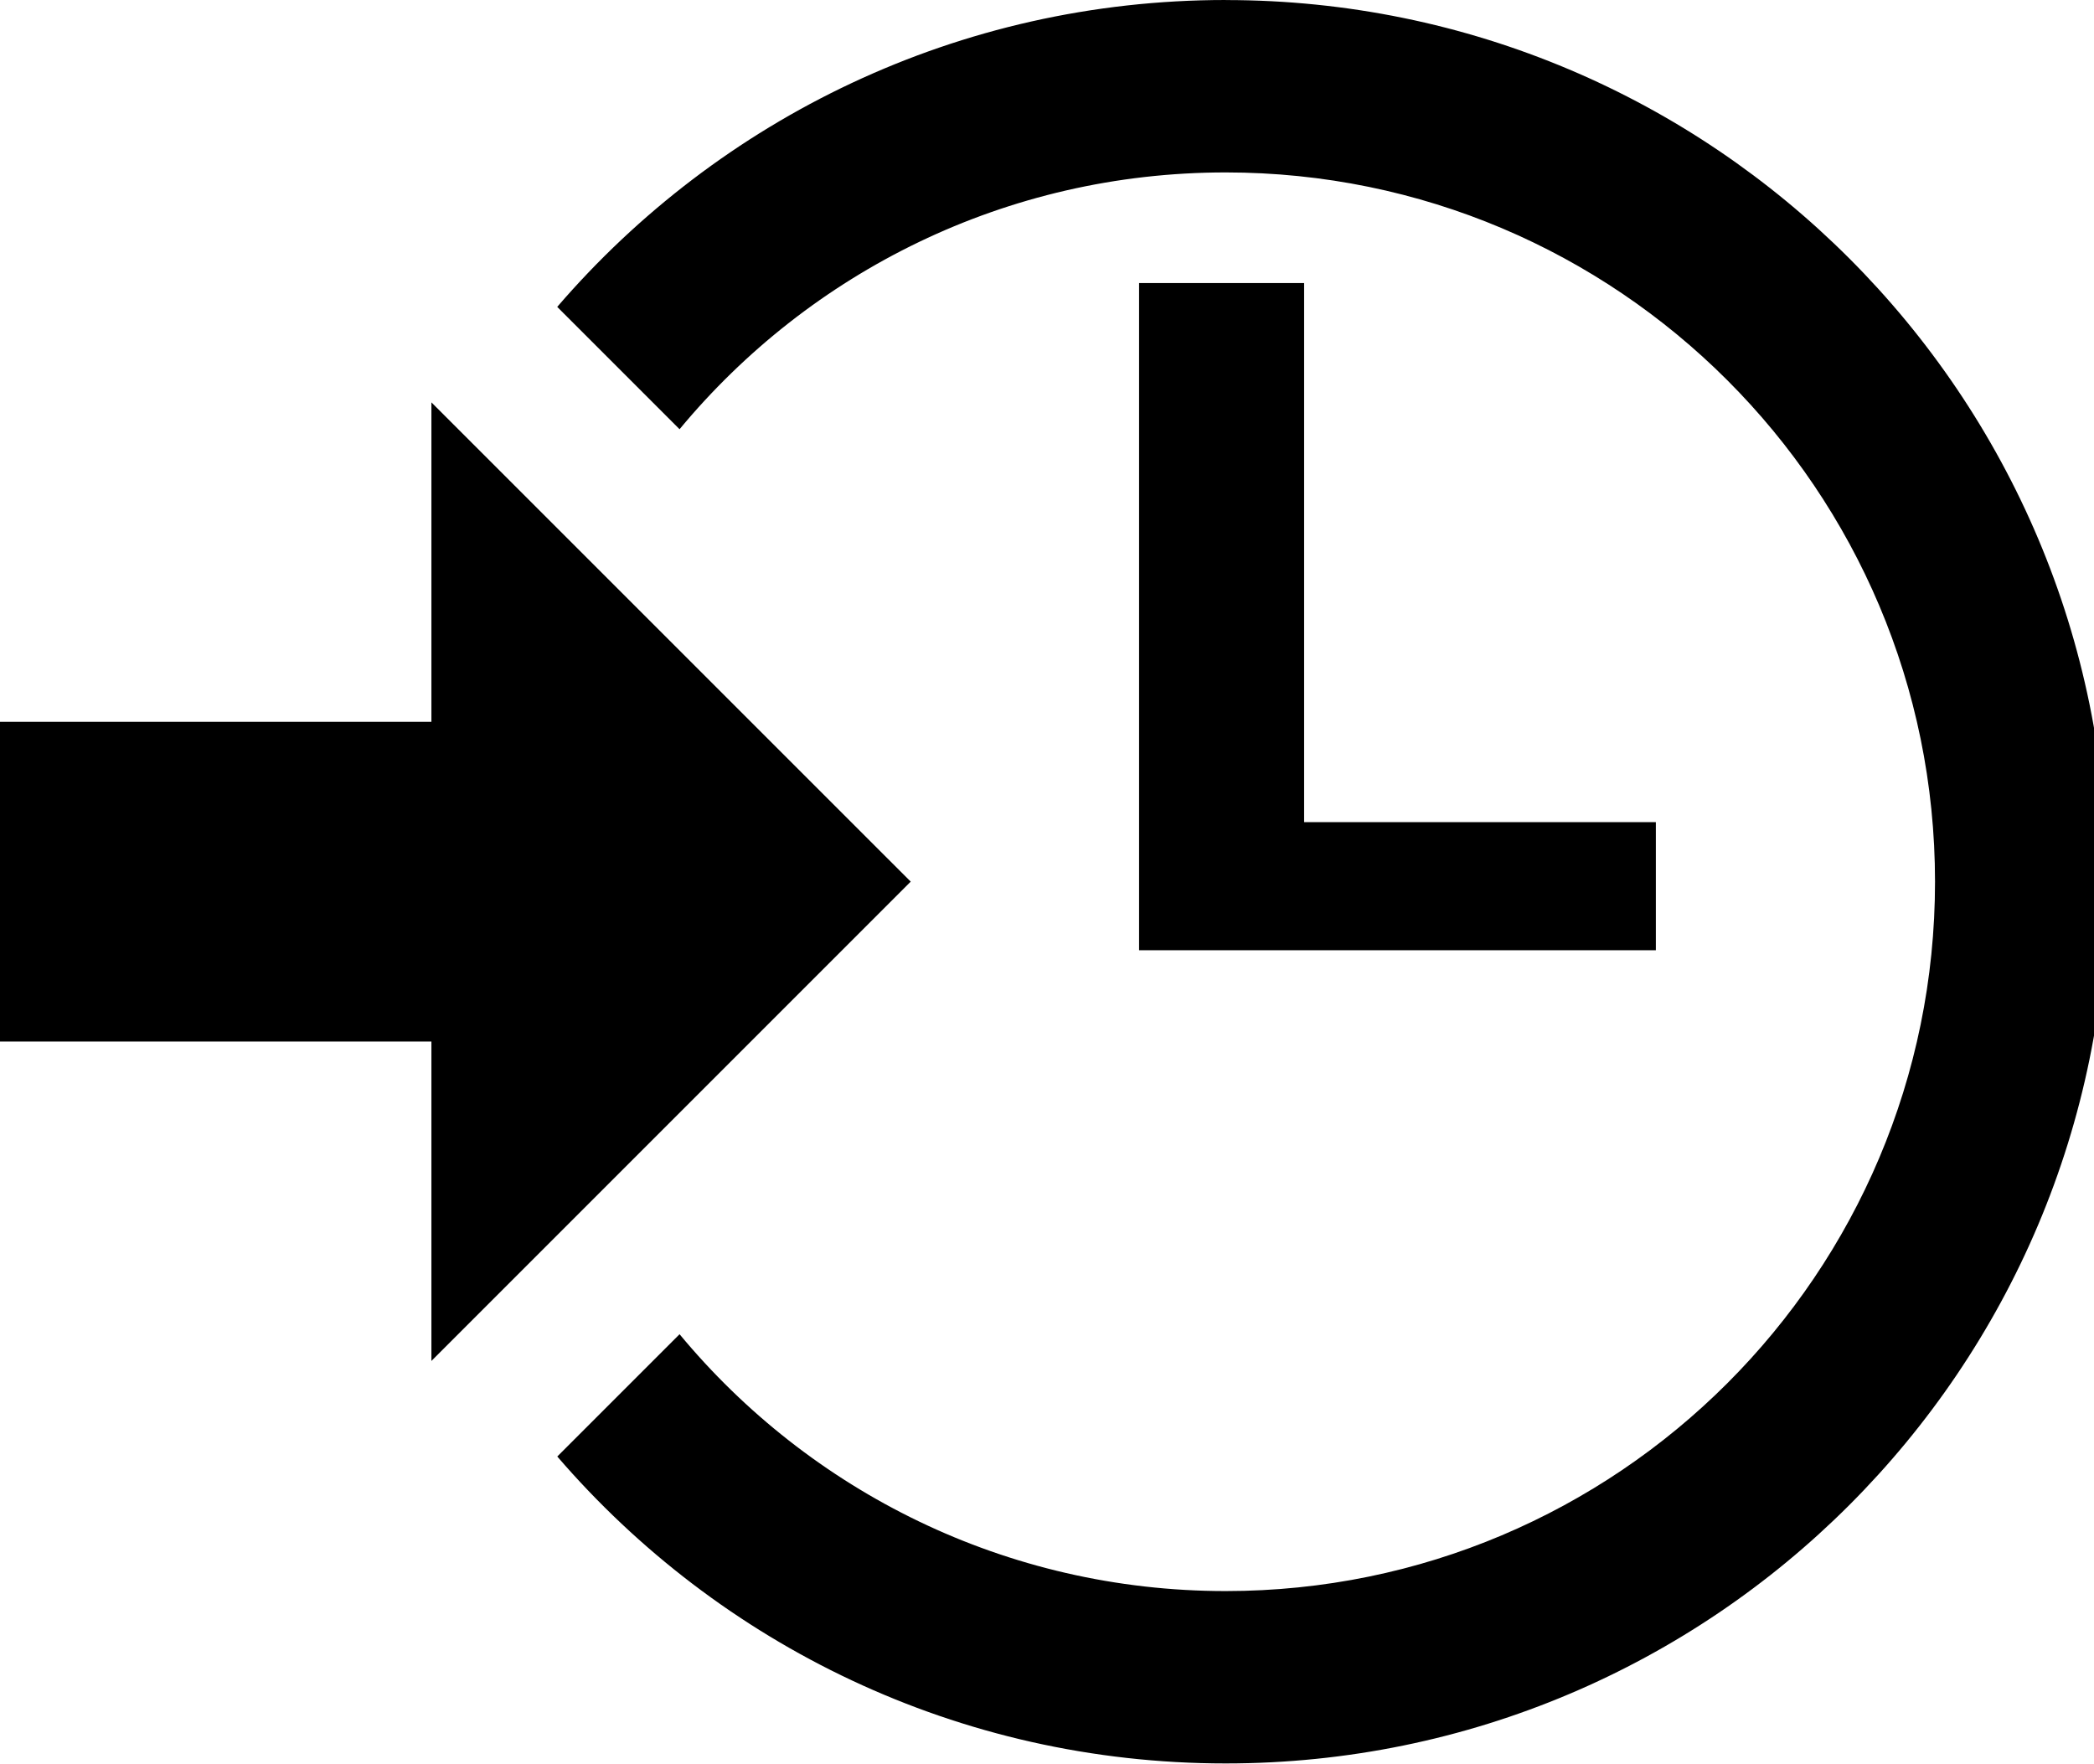
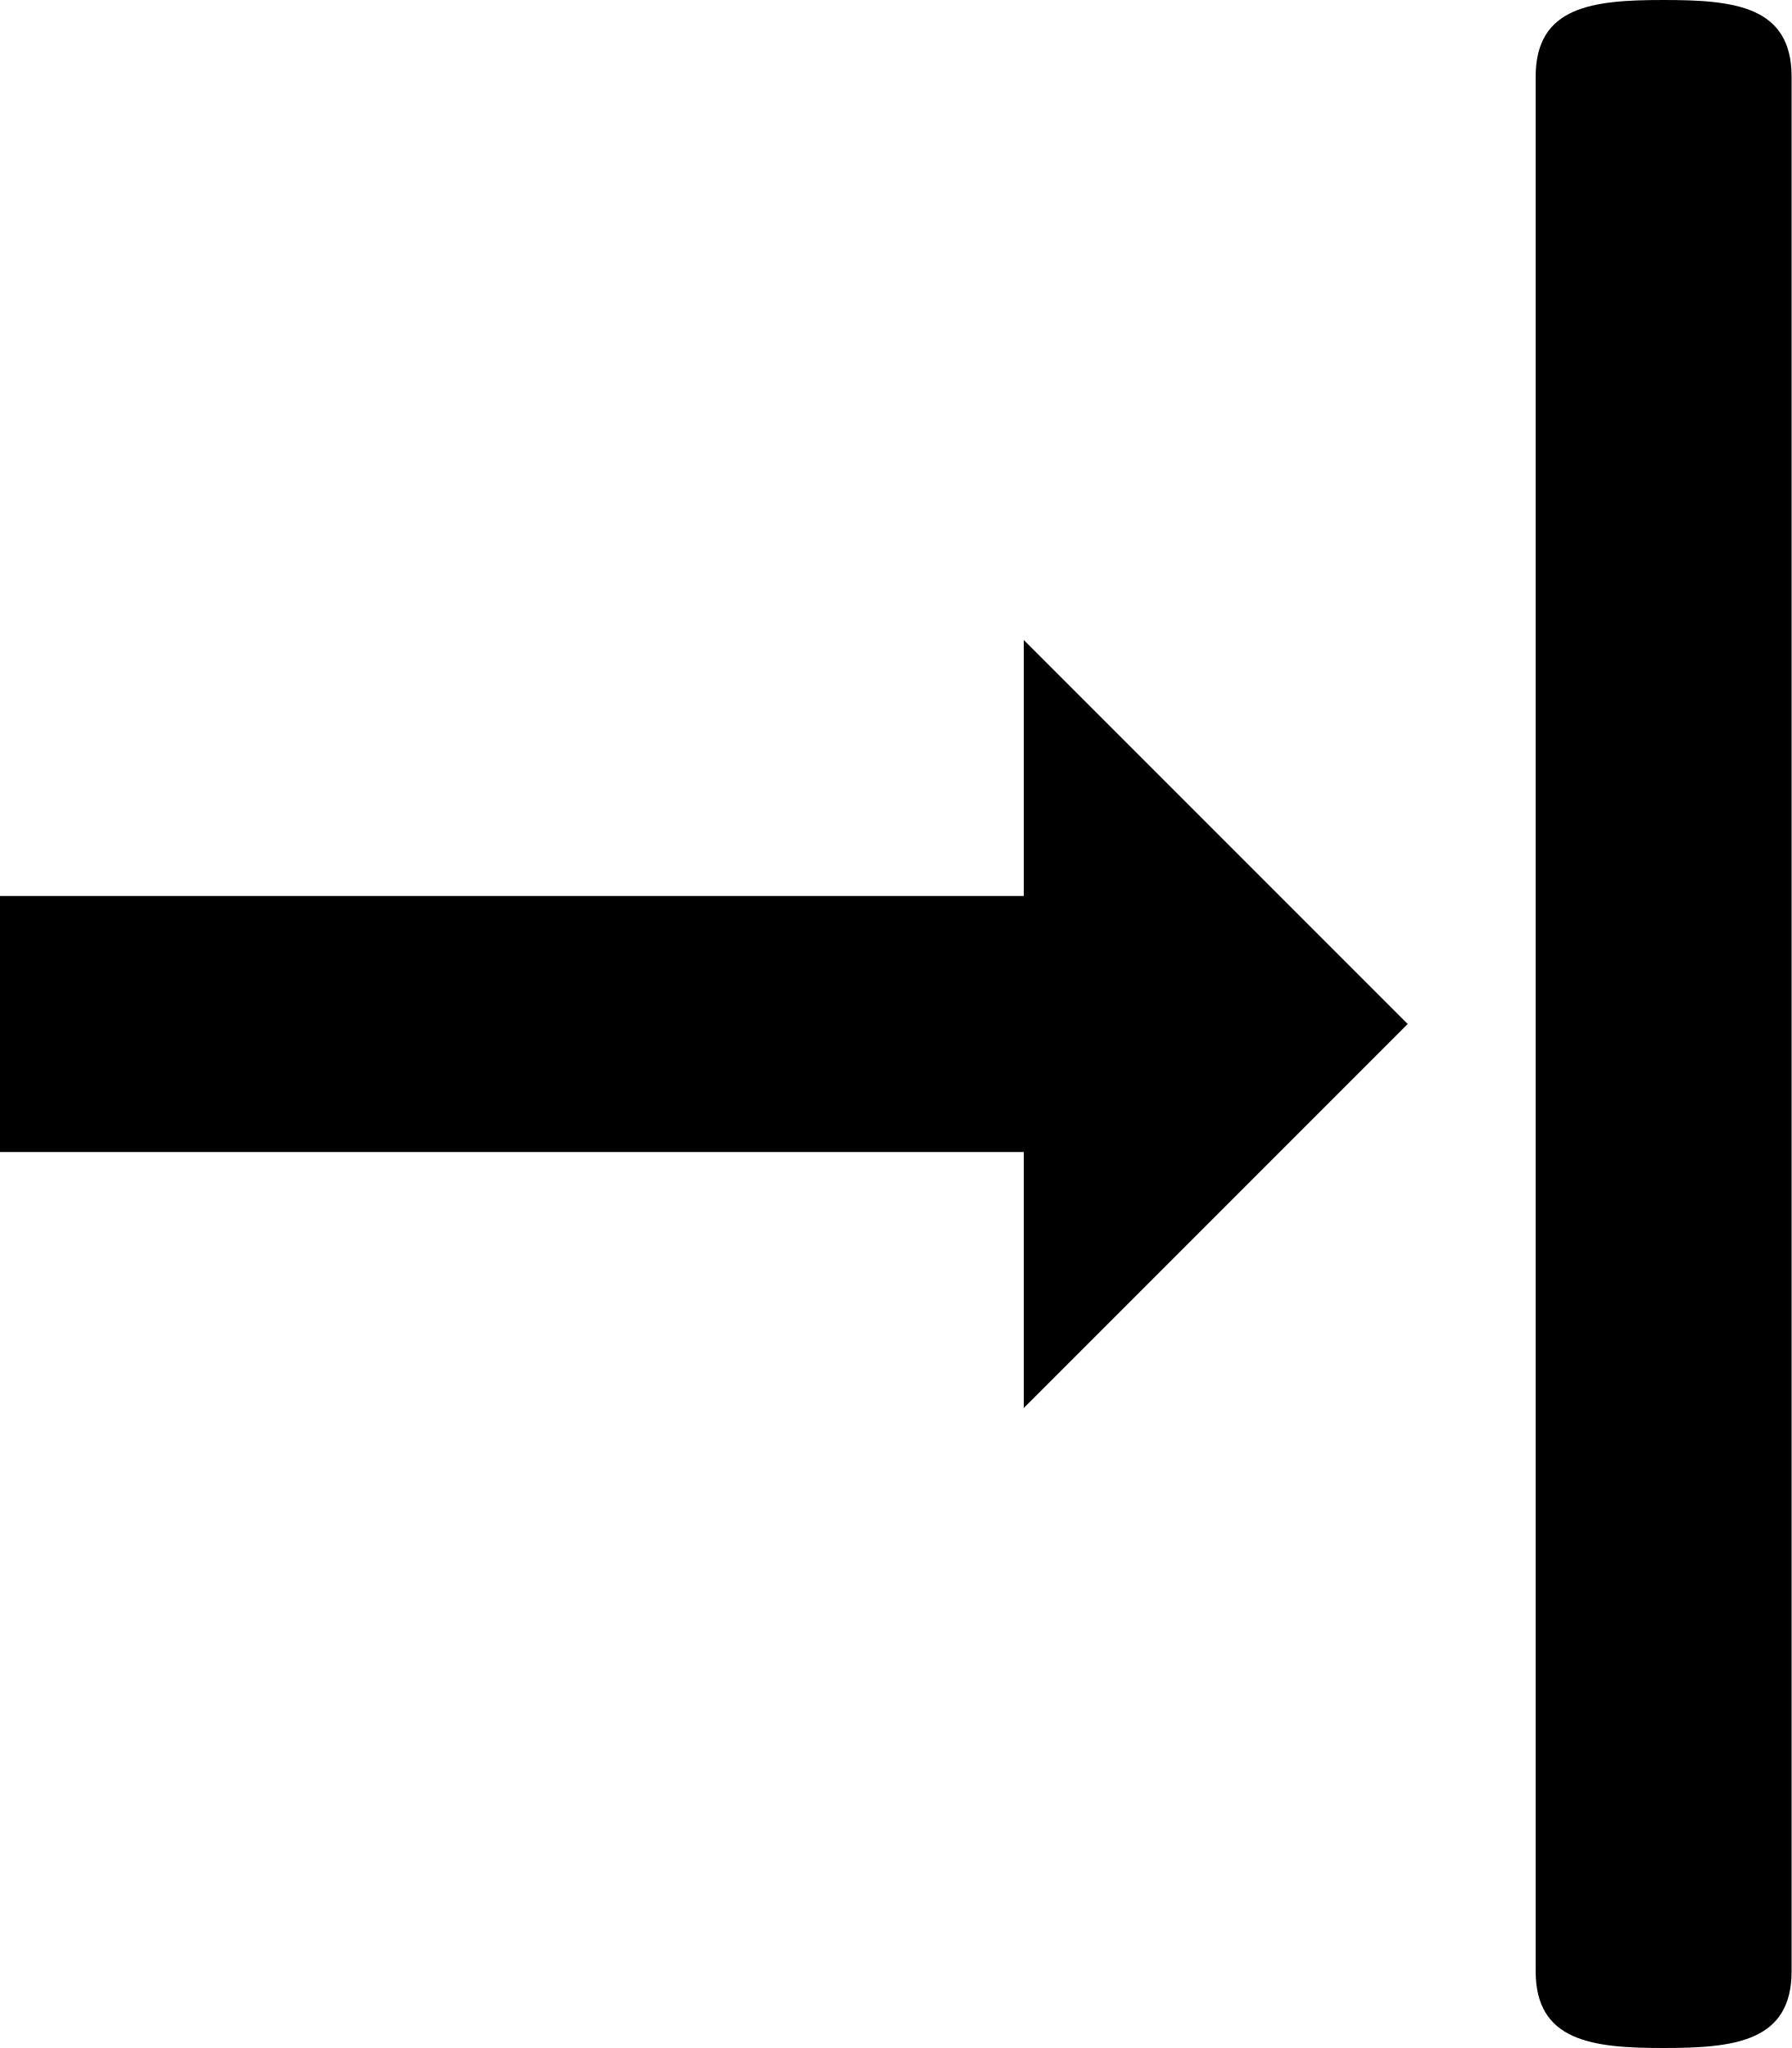
- <svg xmlns="http://www.w3.org/2000/svg" width="38" height="32" viewBox="0 0 38 32">
-   <path d="M20.671 5.137h2.995v12.08h-2.995v-12.08zM20.671 14.919h9.378v2.325h-9.378v-2.325zM22.243 0c-4.851 0-9.197 2.159-12.131 5.569l2.22 2.22c2.361-2.847 5.923-4.66 9.911-4.66 7.109 0 12.872 5.763 12.872 12.872s-5.763 12.872-12.872 12.872c-3.987 0-7.55-1.814-9.911-4.661l-2.219 2.219c2.934 3.409 7.279 5.57 12.13 5.57 8.837 0 16-7.163 16-16s-7.163-16-16-16zM7.829 24.697l8.698-8.698-8.698-8.697v5.796h-7.829v5.803h7.829v1.113z" />
+ <svg xmlns="http://www.w3.org/2000/svg" width="392" height="447.998" viewBox="0 0 392 447.998">
+   <path d="M224 140v56h-224v56h224v56l84-84-84-84zm112-123.2v414.397c0 15.431 12.544 16.801 28 16.801 15.484 0 28-1.37 28-16.801v-414.397c0-15.485-12.516-16.8-28-16.8-15.456 0-28 1.315-28 16.8z" />
</svg>
